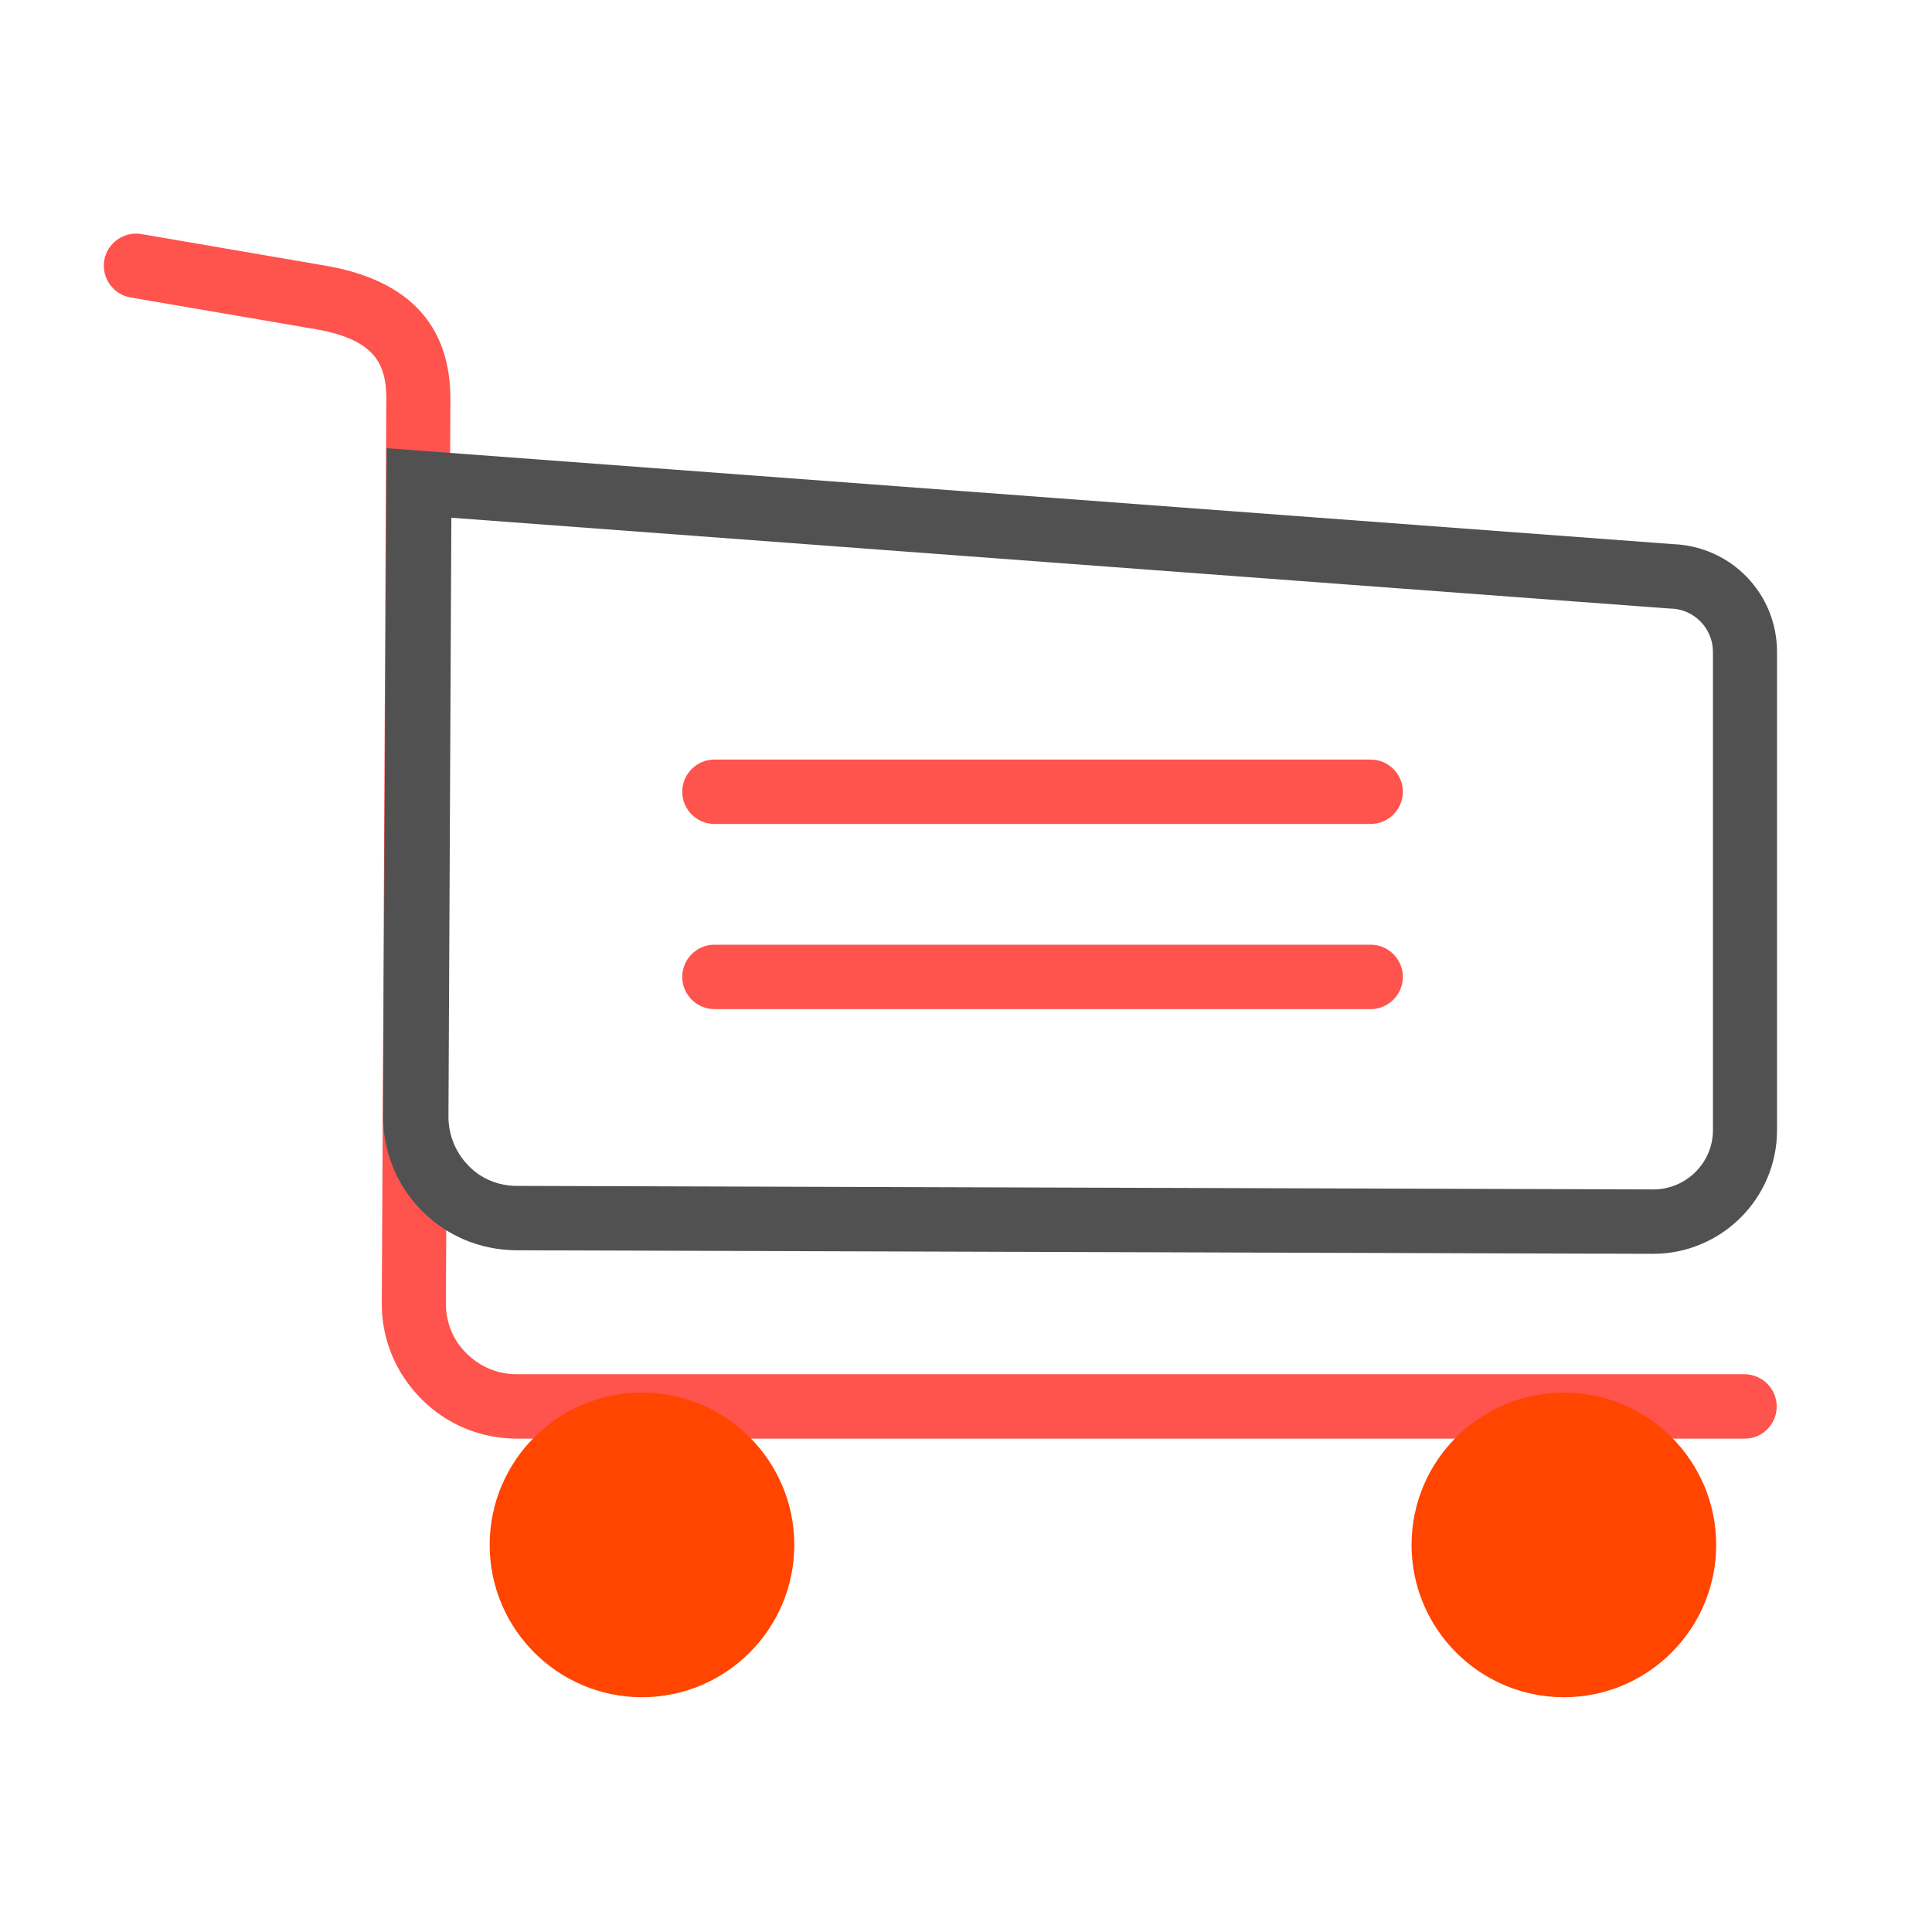
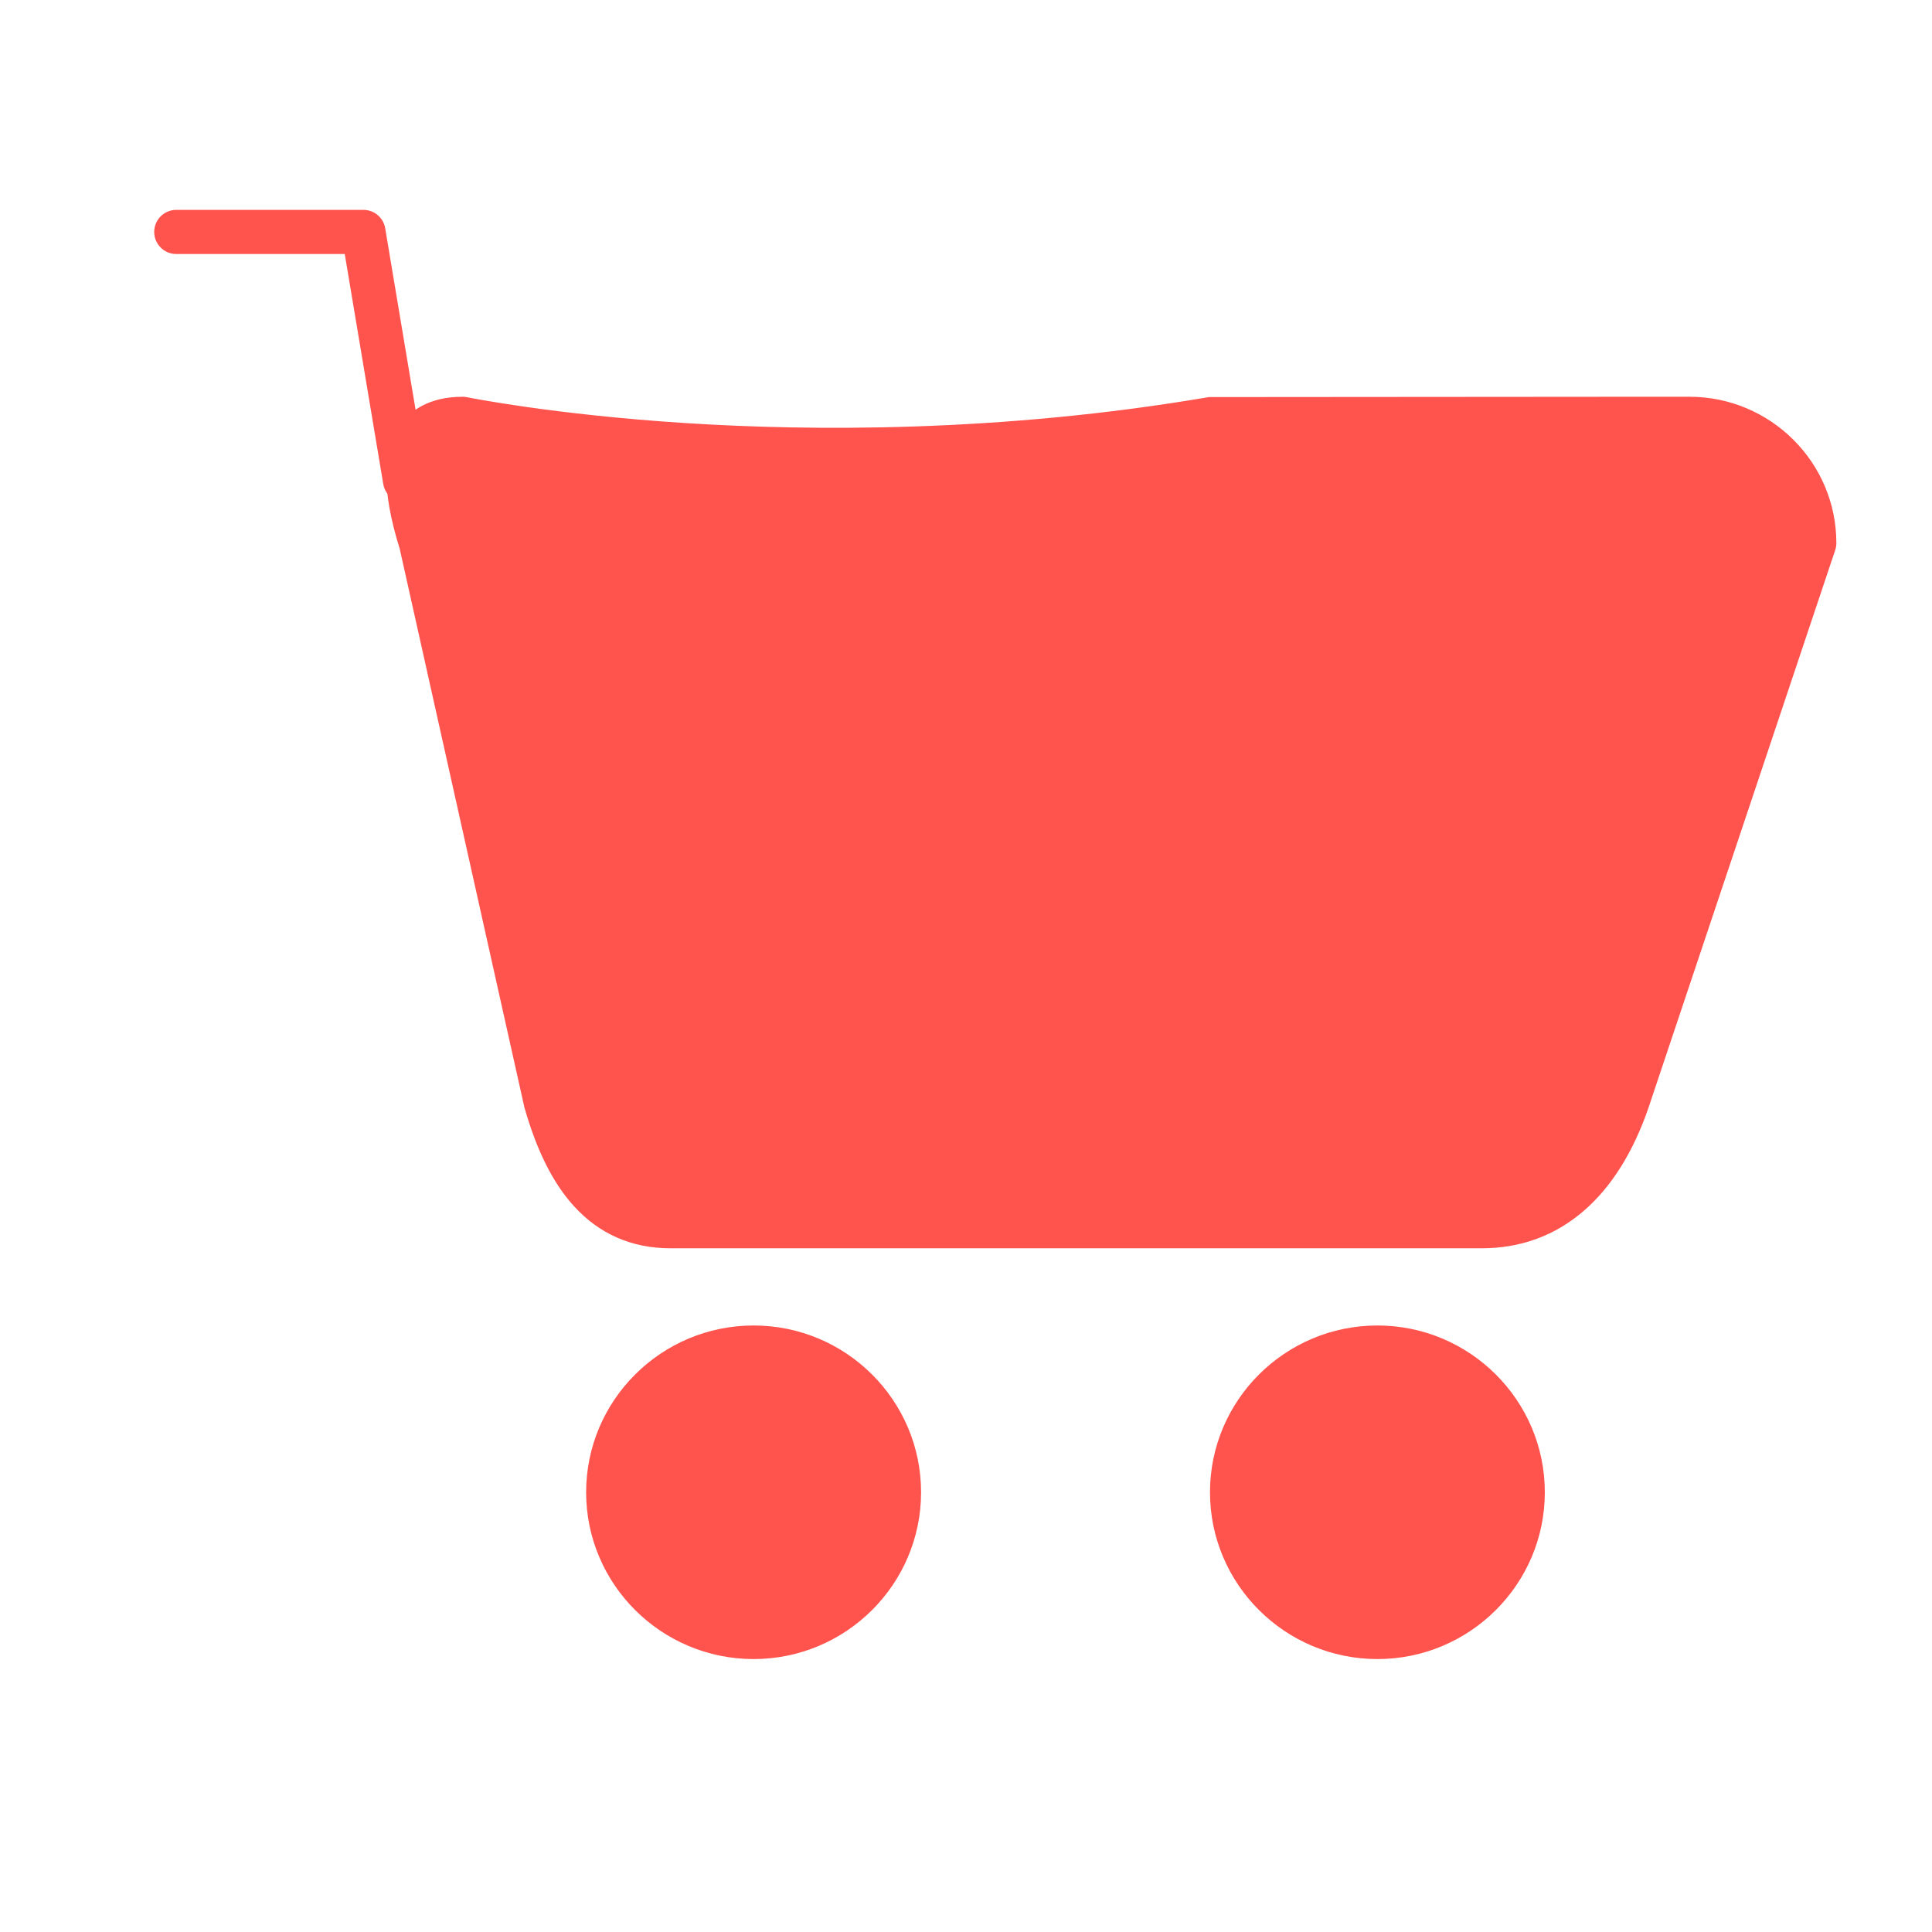
- <svg xmlns="http://www.w3.org/2000/svg" t="1629858738066" class="icon" viewBox="0 0 1024 1024" version="1.1" p-id="15559" width="64" height="64">
+ <svg xmlns="http://www.w3.org/2000/svg" t="1639664328519" class="icon" viewBox="0 0 1024 1024" version="1.1" p-id="6465" width="64" height="64">
  <defs>
    <style type="text/css" />
  </defs>
-   <path d="M924.796 762.515H274.044c-19.285 0-37.376-7.509-50.859-21.163-13.483-13.653-20.992-31.573-20.821-50.859l2.389-479.232c0-19.115-6.656-31.915-39.765-37.205h-0.171l-95.573-16.384c-9.216-1.536-15.531-10.411-13.995-19.627 1.536-9.216 10.411-15.531 19.627-13.995l95.403 16.384c45.397 7.168 68.437 31.061 68.437 70.997L236.327 690.835c0 10.069 3.755 19.456 10.923 26.453 7.168 7.168 16.555 11.093 26.624 11.093h650.752c9.387 0 17.067 7.68 17.067 17.067s-7.509 17.067-16.896 17.067z" fill="#FF534D" p-id="15560" />
-   <path d="M876.156 664.553l-602.624-1.877c-18.944-0.171-36.693-7.509-50.005-20.992-13.312-13.483-20.48-31.232-20.48-50.176l1.877-353.963L886.737 288.403c30.891 1.195 55.125 26.283 55.125 57.173V599.017c0 36.181-29.525 65.536-65.707 65.536zM273.873 628.542l602.453 1.877c17.408 0 31.573-14.165 31.573-31.403V345.577c0-12.459-9.899-22.699-22.357-23.04h-0.683l-645.632-48.128-1.536 317.44c0 9.728 3.755 18.944 10.581 25.941 6.485 6.827 15.701 10.752 25.6 10.752z" fill="#515151" p-id="15561" />
-   <path d="M340.263 818.835m-63.659 0a63.659 63.659 0 1 0 127.317 0 63.659 63.659 0 1 0-127.317 0Z" fill="#FF4500" p-id="15562" />
-   <path d="M340.263 899.561c-44.544 0-80.725-36.181-80.725-80.725s36.181-80.725 80.725-80.725c44.544 0 80.725 36.181 80.725 80.725s-36.181 80.725-80.725 80.725z m0-127.317c-25.771 0-46.592 20.821-46.592 46.592s20.821 46.592 46.592 46.592 46.592-20.821 46.592-46.592-20.821-46.592-46.592-46.592z" fill="#FF4500" p-id="15563" />
-   <path d="M828.881 818.835m-63.659 0a63.659 63.659 0 1 0 127.317 0 63.659 63.659 0 1 0-127.317 0Z" fill="#FF4500" p-id="15564" />
-   <path d="M828.881 899.561c-44.544 0-80.725-36.181-80.725-80.725s36.181-80.725 80.725-80.725 80.725 36.181 80.725 80.725-36.181 80.725-80.725 80.725z m0-127.317c-25.771 0-46.592 20.821-46.592 46.592s20.821 46.592 46.592 46.592 46.592-20.821 46.592-46.592-20.821-46.592-46.592-46.592z" fill="#FF4500" p-id="15565" />
-   <path d="M726.481 436.713H378.663c-9.387 0-17.067-7.68-17.067-17.067s7.68-17.067 17.067-17.067h347.819c9.387 0 17.067 7.68 17.067 17.067s-7.68 17.067-17.067 17.067zM726.481 534.846H378.663c-9.387 0-17.067-7.68-17.067-17.067s7.68-17.067 17.067-17.067h347.819c9.387 0 17.067 7.68 17.067 17.067s-7.68 17.067-17.067 17.067z" fill="#FF534D" p-id="15566" />
+   <path d="M730.055 879.336c-48.927 0-88.734-39.656-88.734-88.399s39.805-88.399 88.734-88.399c48.927 0 88.732 39.656 88.732 88.399S778.982 879.336 730.055 879.336zM795.392 790.937M664.718 790.937" p-id="6466" fill="#FF534D" />
+   <path d="M399.423 879.336c-48.942 0-88.76-39.656-88.76-88.399s39.818-88.399 88.76-88.399c48.945 0 88.764 39.656 88.764 88.399S448.367 879.336 399.423 879.336zM464.789 790.937M334.06 790.937" p-id="6467" fill="#FF534D" />
+   <path d="M214.659 266.305c-5.611 0-10.566-4.049-11.522-9.768l-20.408-121.904L93.431 134.632c-6.461 0-11.699-5.237-11.699-11.698 0-6.461 5.237-11.698 11.699-11.698l99.198 0c5.715 0 10.595 4.129 11.538 9.766l22.043 131.671c1.066 6.373-3.234 12.402-9.607 13.47C215.952 266.254 215.302 266.305 214.659 266.305z" p-id="6468" fill="#FF534D" />
+   <path d="M857.787 210.294l37.692 0c42.913 0 77.828 34.779 77.828 77.532 0 1.262-0.205 2.516-0.606 3.714l-99.191 296.257c-0.017 0.049-0.034 0.098-0.05 0.147-8.076 23.09-19.422 41.115-33.73 53.574-15.317 13.339-33.64 20.101-54.466 20.101L355.422 661.619c-20.549 0-37.813-7.549-51.312-22.438-10.989-12.12-19.514-29.084-26.063-51.864-0.064-0.227-0.122-0.453-0.174-0.685l-66.021-295.775c-9.631-30.807-9.434-52.437 0.6-66.119 4.833-6.588 14.437-14.442 32.751-14.442 0.792 0 1.582 0.081 2.359 0.24 0.444 0.09 45.446 9.216 116.158 13.728 65.153 4.158 166.103 5.137 277.037-13.801" p-id="6469" fill="#FF534D" />
</svg>
